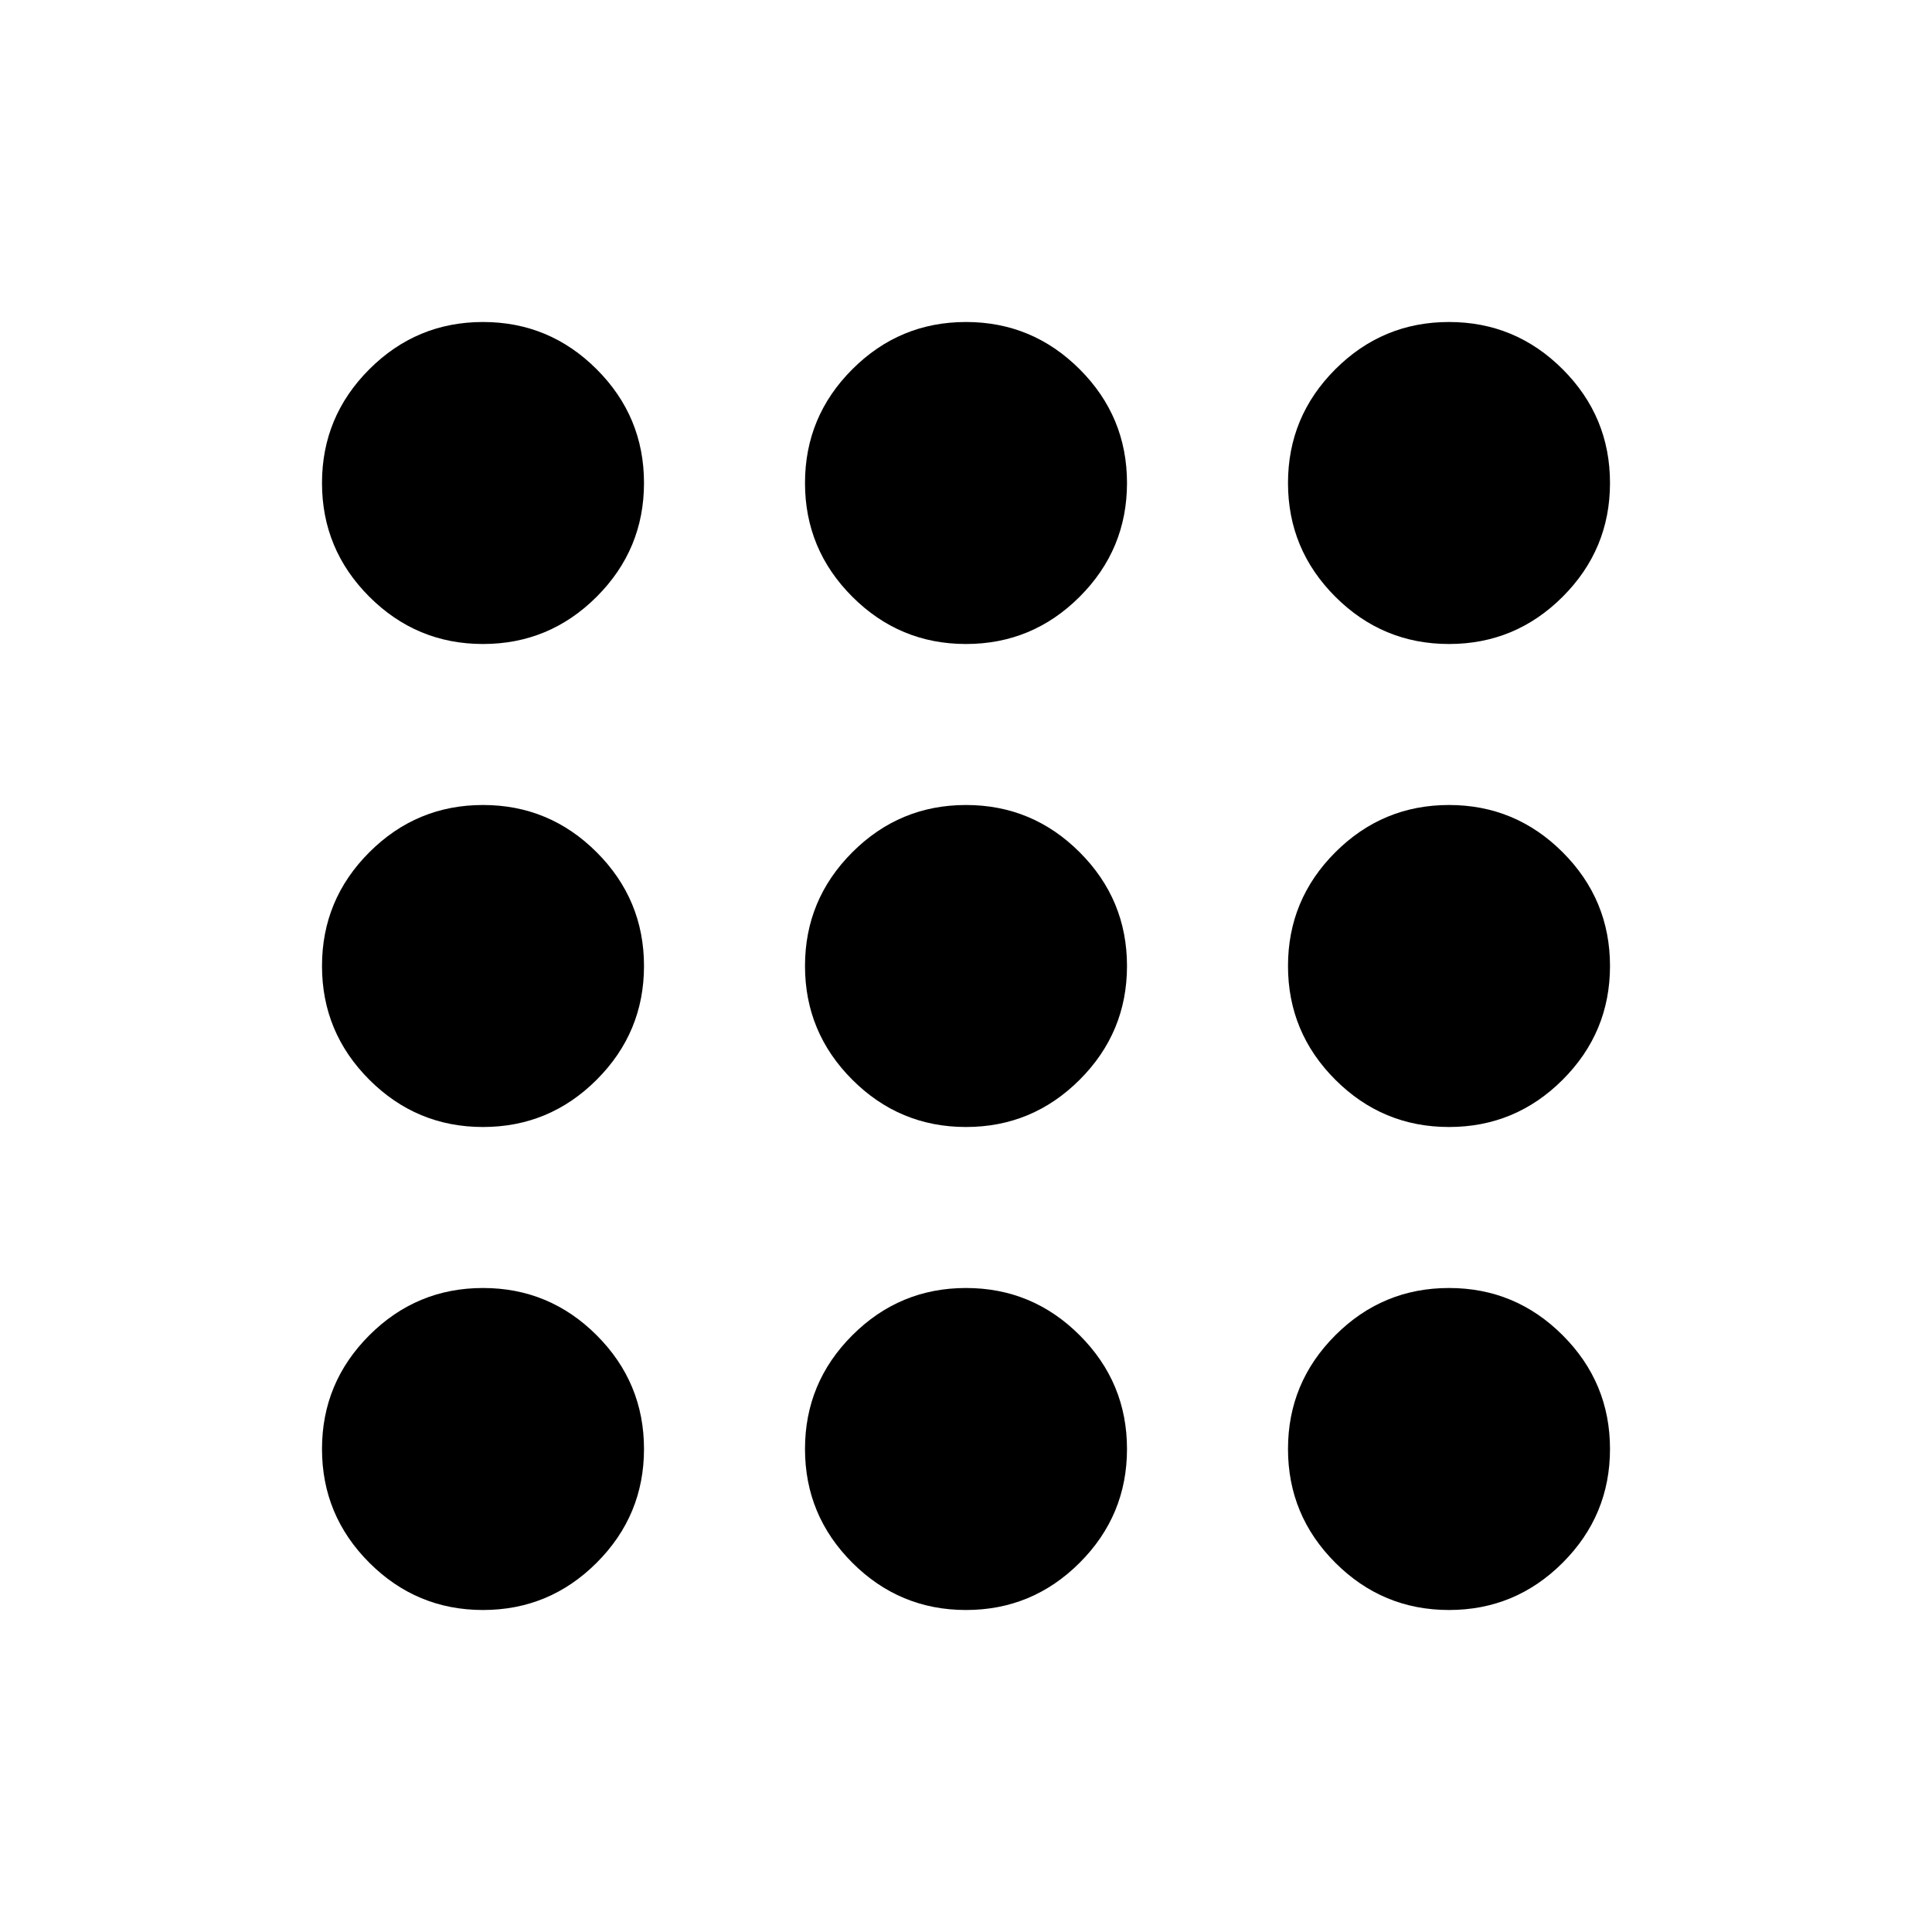
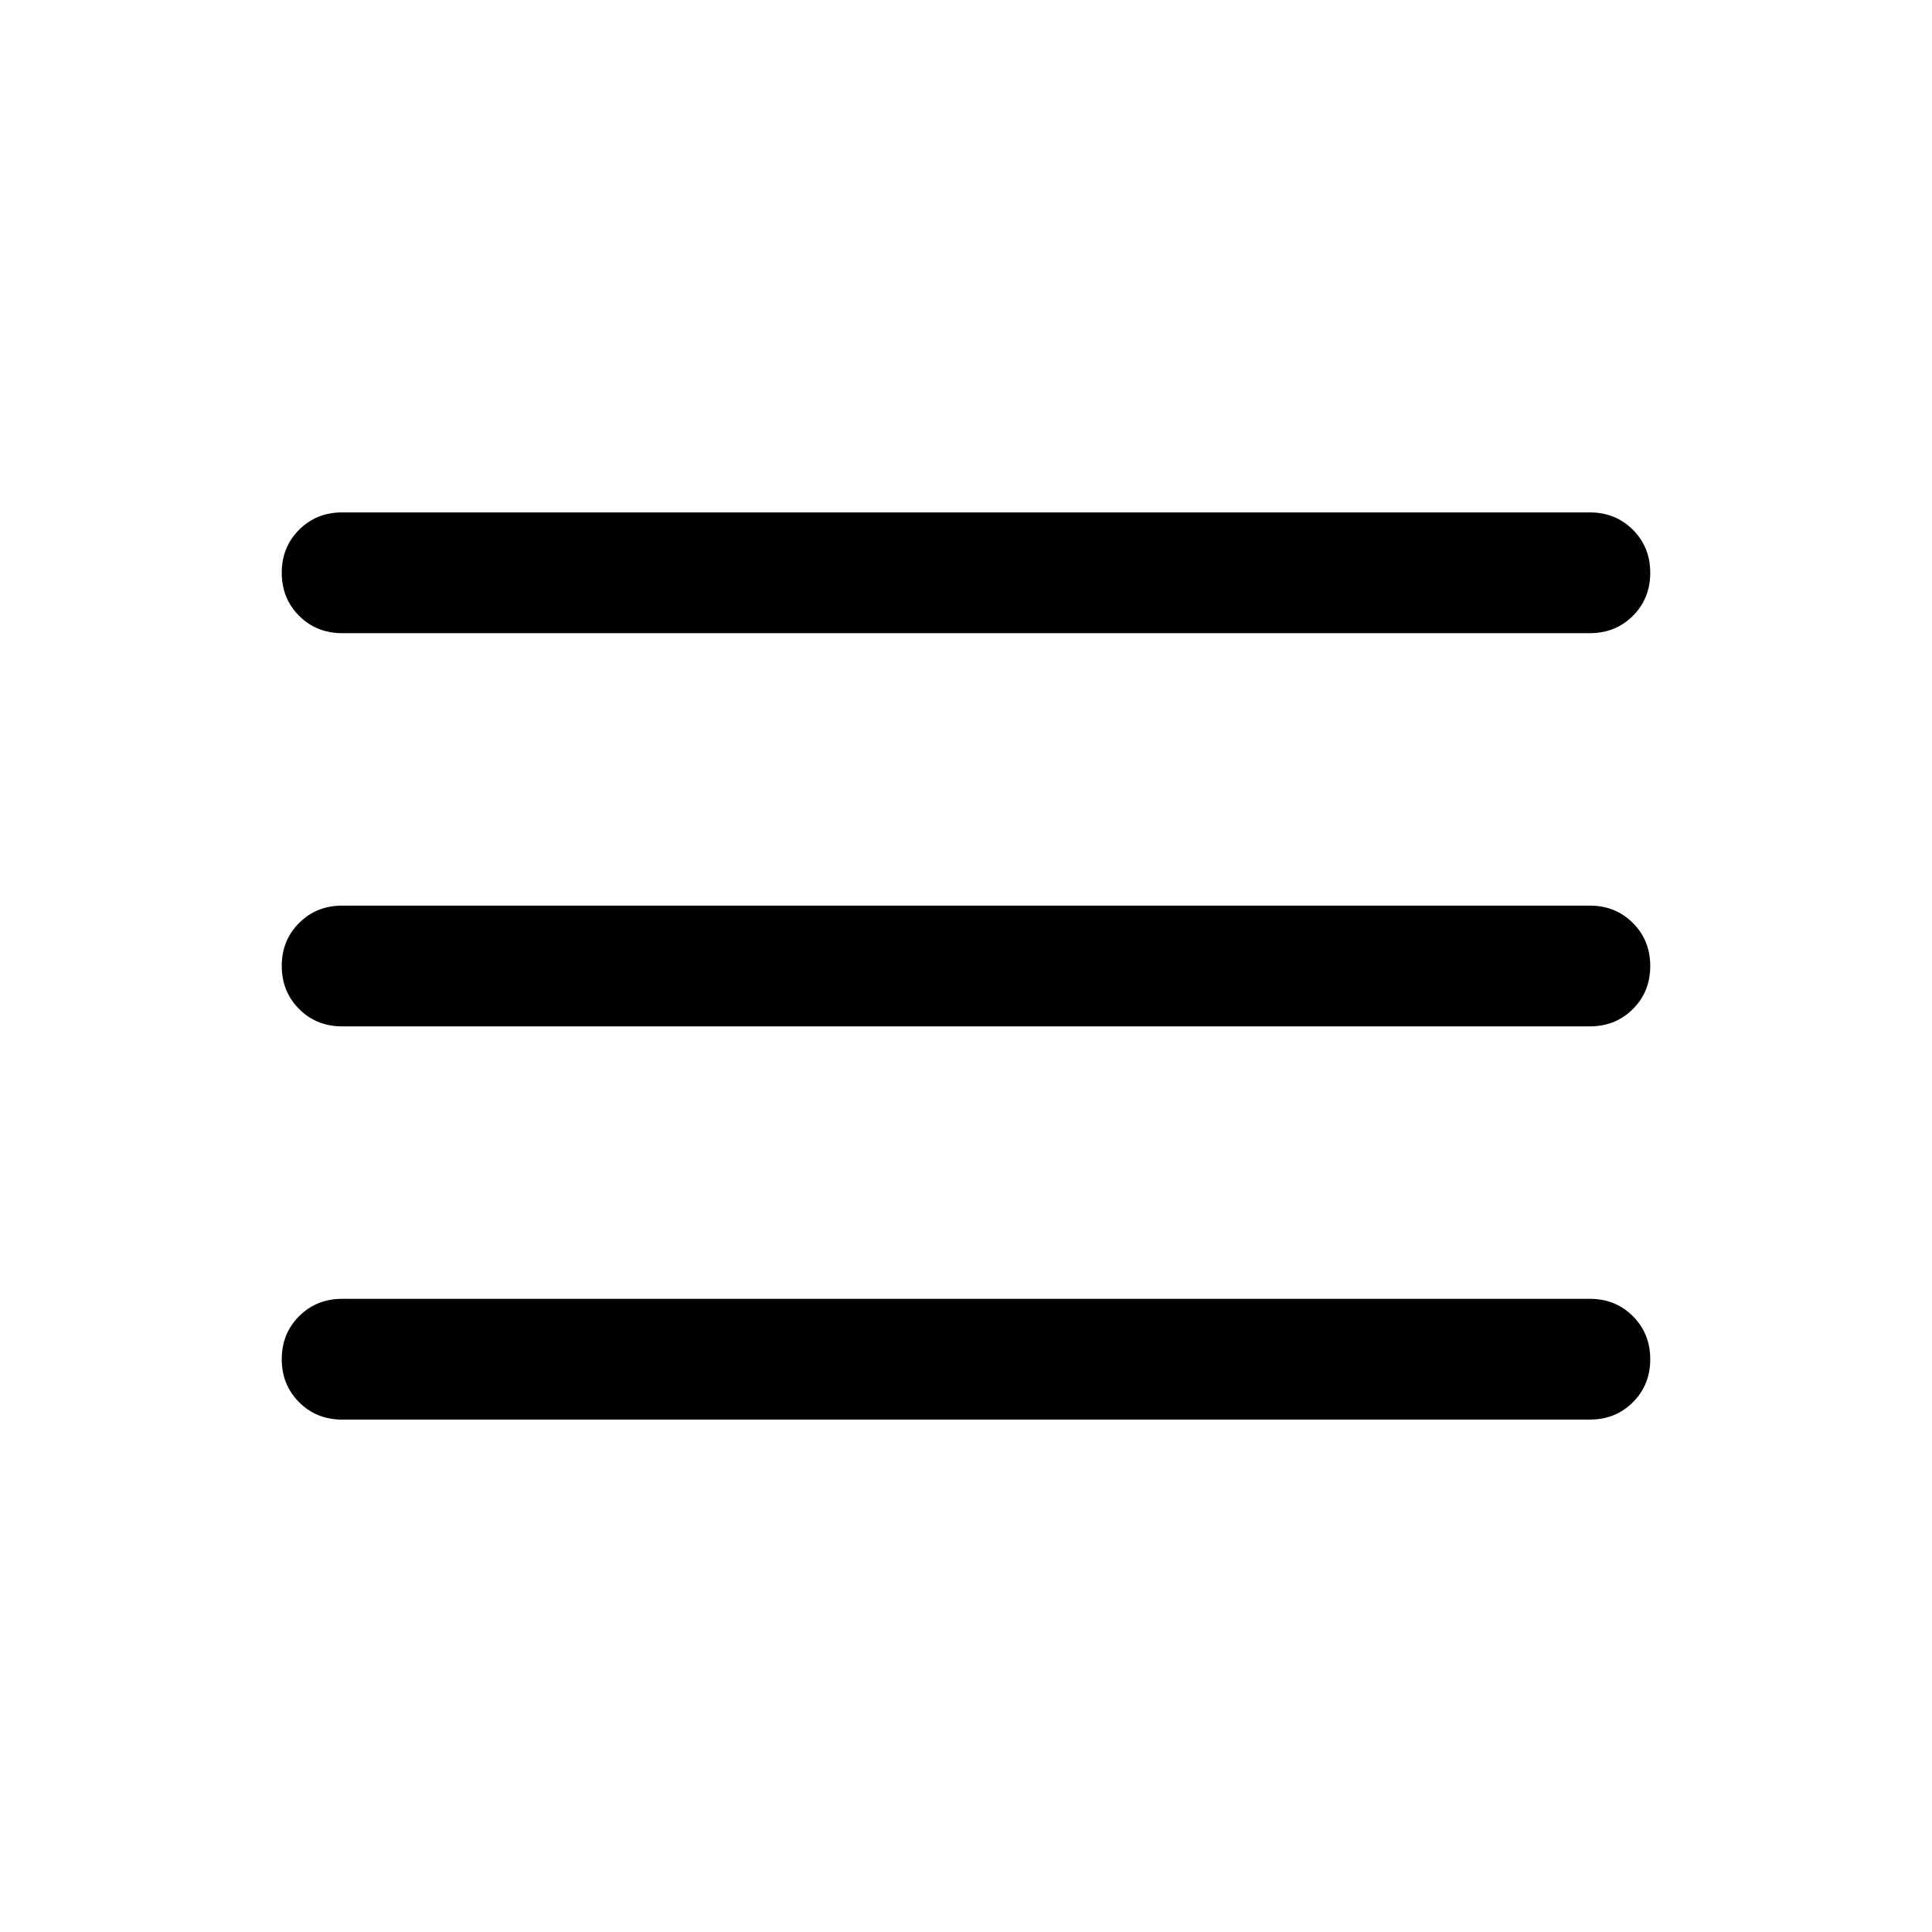
<svg xmlns="http://www.w3.org/2000/svg" height="24" viewBox="0 -960 960 960" width="24">
-   <path d="M240-160q-33 0-56.5-23.5T160-240q0-33 23.5-56.5T240-320q33 0 56.5 23.5T320-240q0 33-23.5 56.5T240-160Zm240 0q-33 0-56.5-23.5T400-240q0-33 23.5-56.5T480-320q33 0 56.5 23.5T560-240q0 33-23.5 56.5T480-160Zm240 0q-33 0-56.5-23.5T640-240q0-33 23.5-56.5T720-320q33 0 56.5 23.5T800-240q0 33-23.5 56.5T720-160ZM240-400q-33 0-56.5-23.5T160-480q0-33 23.5-56.5T240-560q33 0 56.5 23.5T320-480q0 33-23.5 56.5T240-400Zm240 0q-33 0-56.5-23.5T400-480q0-33 23.5-56.5T480-560q33 0 56.5 23.5T560-480q0 33-23.5 56.5T480-400Zm240 0q-33 0-56.5-23.5T640-480q0-33 23.5-56.5T720-560q33 0 56.5 23.5T800-480q0 33-23.5 56.5T720-400ZM240-640q-33 0-56.5-23.5T160-720q0-33 23.5-56.5T240-800q33 0 56.5 23.5T320-720q0 33-23.5 56.5T240-640Zm240 0q-33 0-56.5-23.5T400-720q0-33 23.5-56.5T480-800q33 0 56.5 23.5T560-720q0 33-23.5 56.5T480-640Zm240 0q-33 0-56.5-23.5T640-720q0-33 23.5-56.5T720-800q33 0 56.5 23.5T800-720q0 33-23.5 56.5T720-640Z" />
+   <path d="M170.001-254.616q-12.75 0-21.375-8.629t-8.625-21.384q0-12.756 8.625-21.371 8.625-8.615 21.375-8.615h619.998q12.75 0 21.375 8.629 8.625 8.628 8.625 21.384 0 12.755-8.625 21.37-8.625 8.616-21.375 8.616H170.001Zm0-195.385q-12.75 0-21.375-8.628-8.625-8.629-8.625-21.384 0-12.756 8.625-21.371 8.625-8.615 21.375-8.615h619.998q12.75 0 21.375 8.628 8.625 8.629 8.625 21.384 0 12.756-8.625 21.371-8.625 8.615-21.375 8.615H170.001Zm0-195.384q-12.75 0-21.375-8.629-8.625-8.628-8.625-21.384 0-12.755 8.625-21.37 8.625-8.616 21.375-8.616h619.998q12.75 0 21.375 8.629t8.625 21.384q0 12.756-8.625 21.371-8.625 8.615-21.375 8.615H170.001Z" />
</svg>
